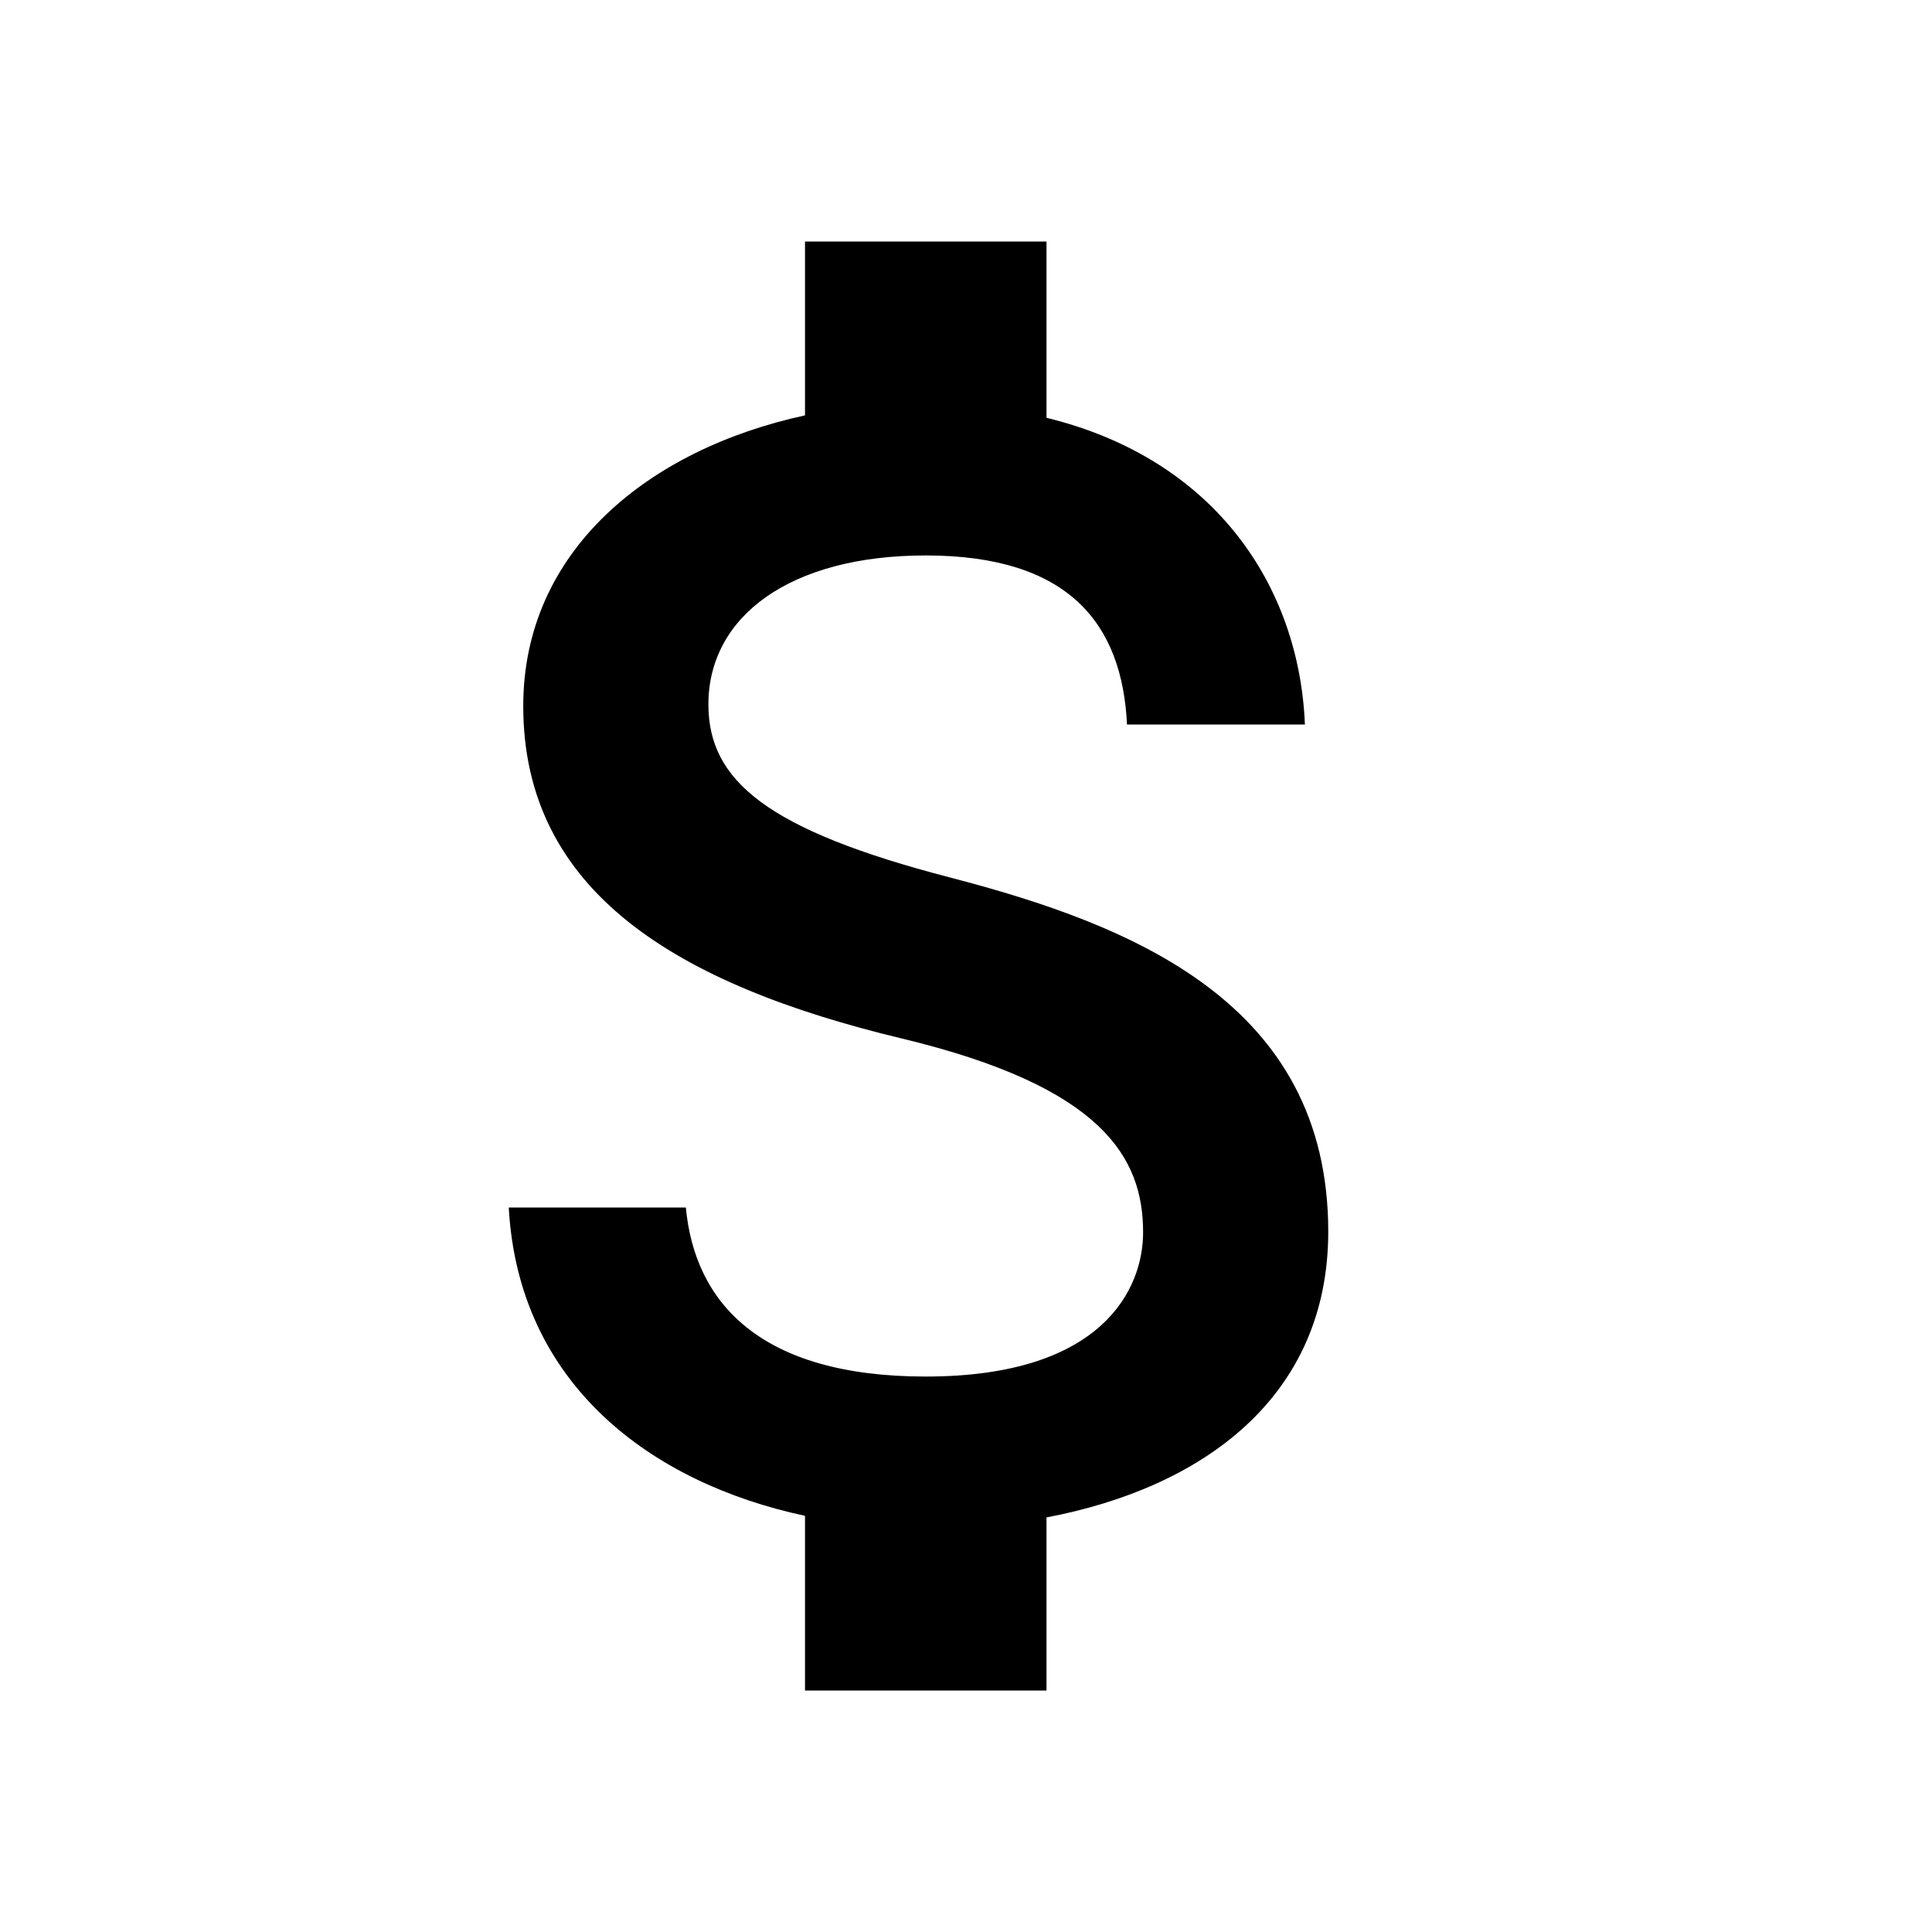
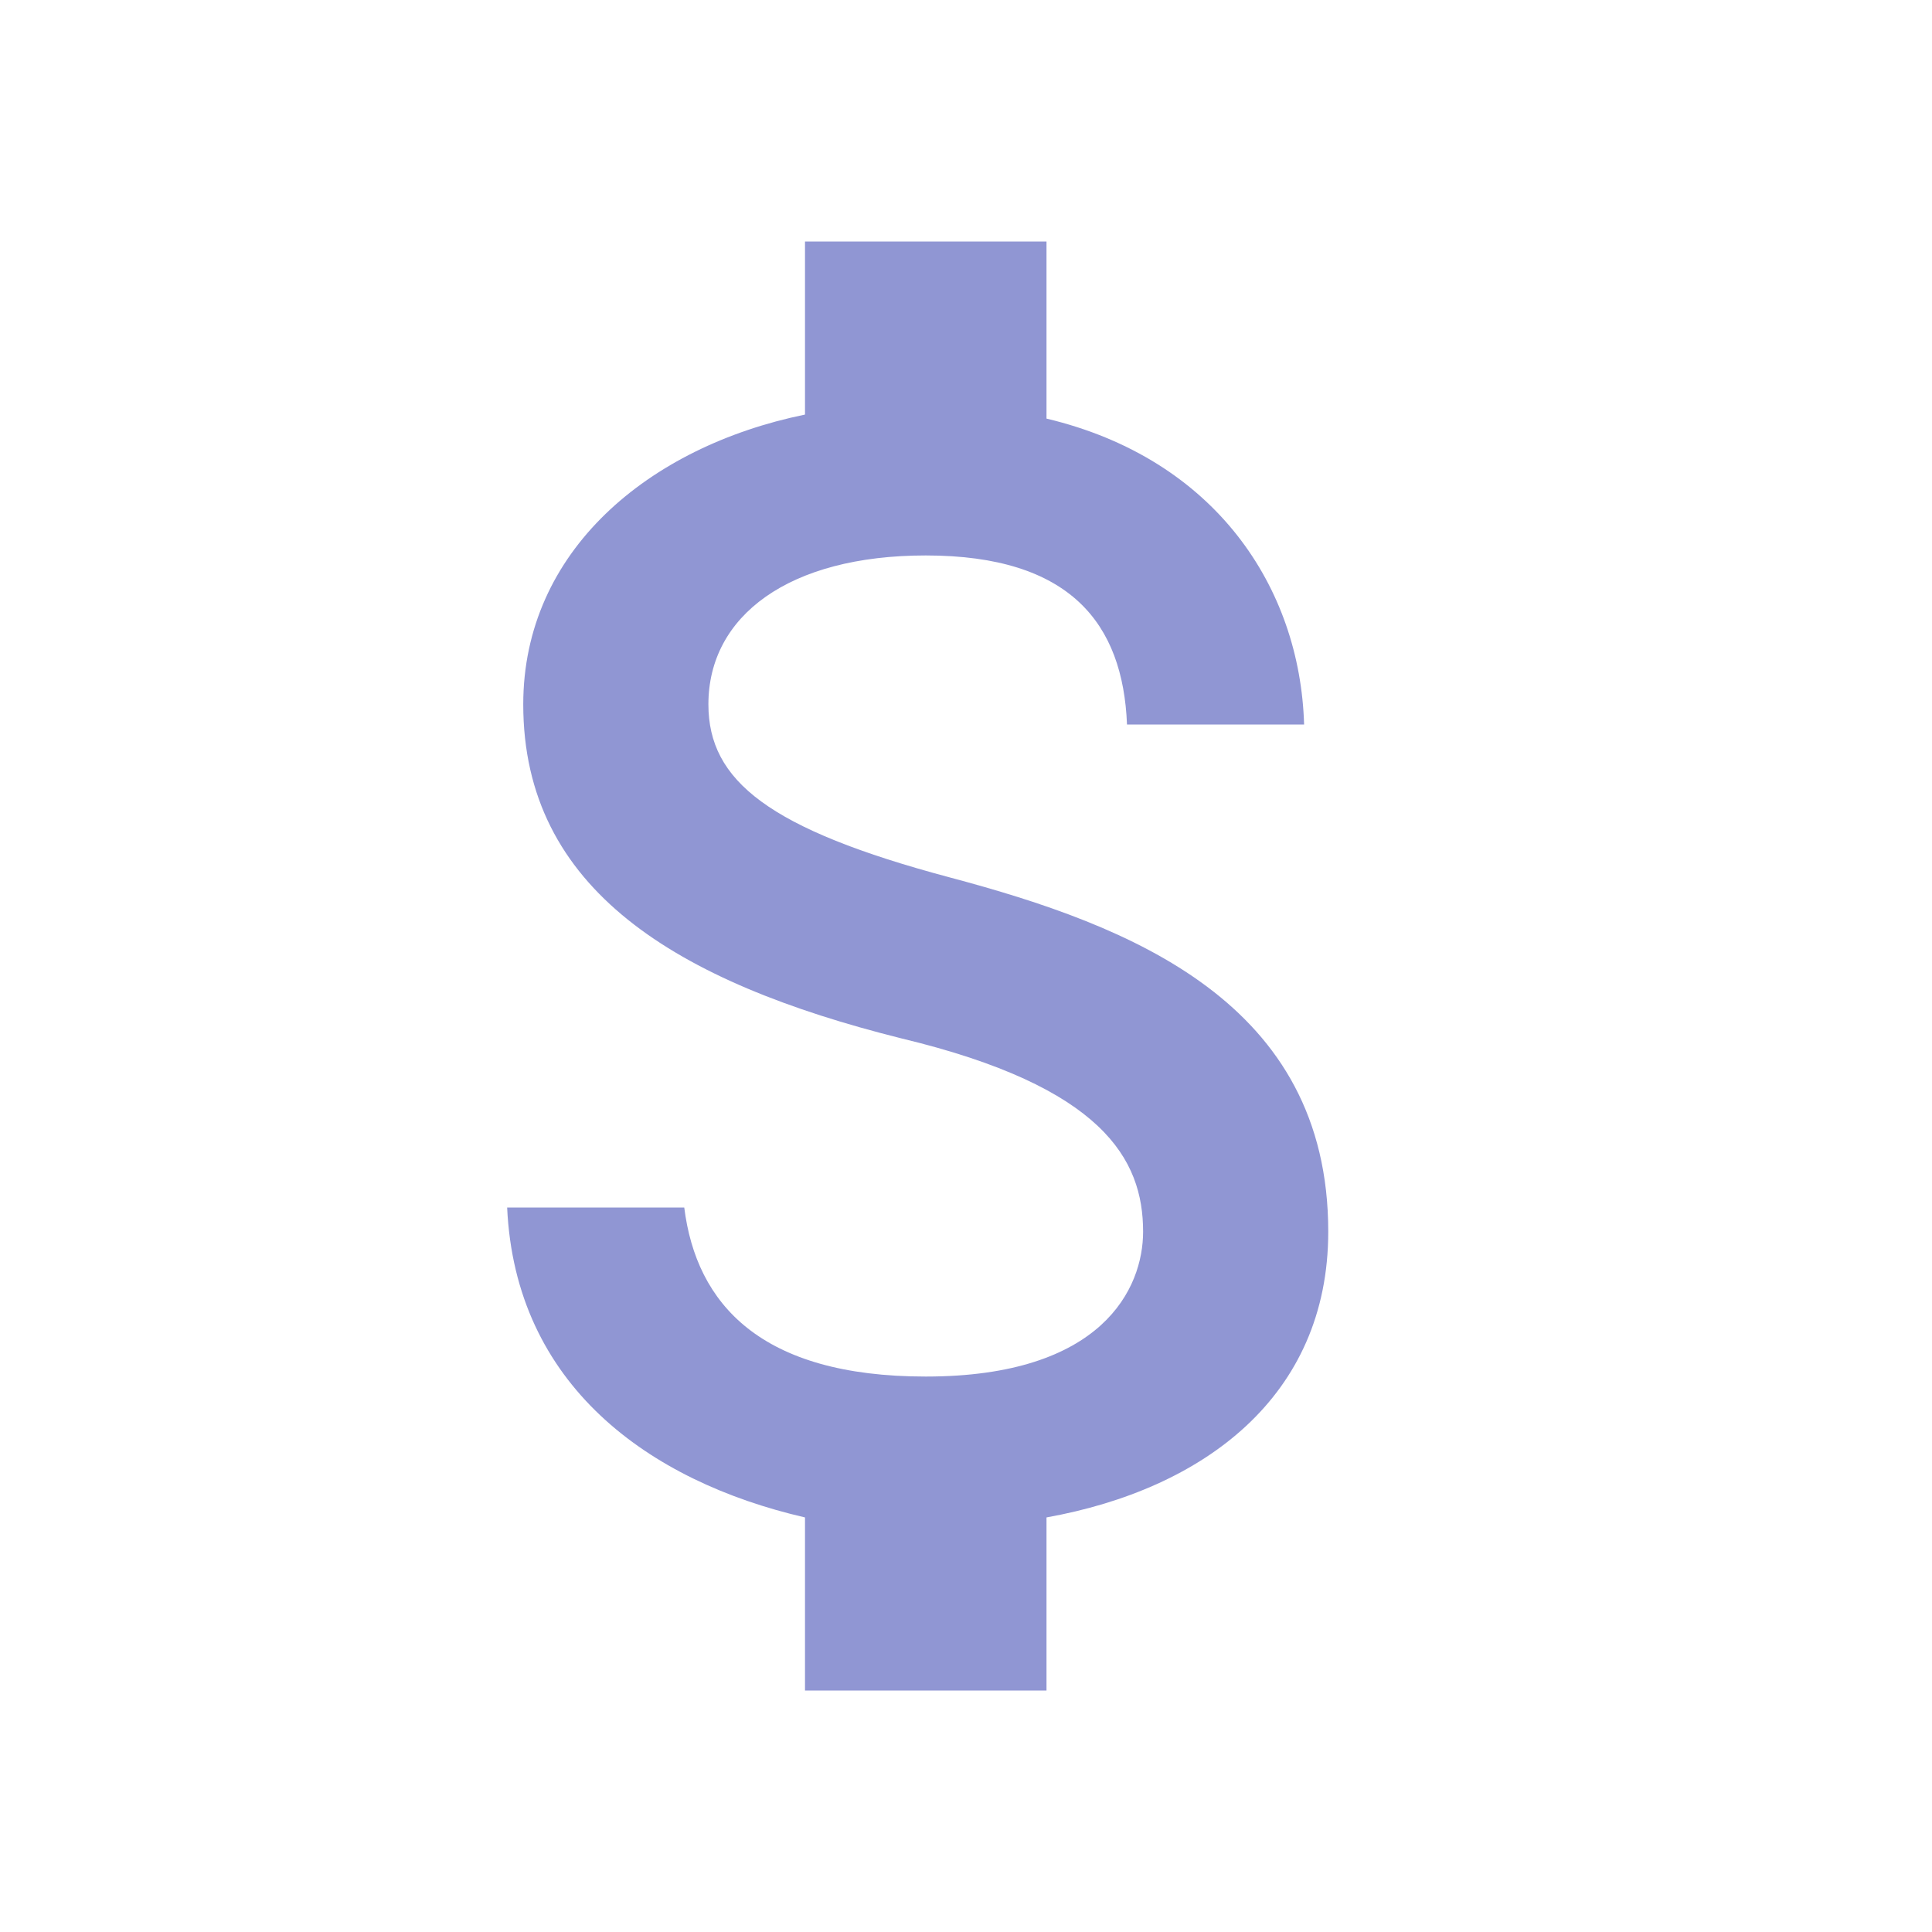
- <svg xmlns="http://www.w3.org/2000/svg" fill="#000000" height="48" viewBox="0 0 24 24" width="48">
-   <path d="M11.8 10.9c-2.27-.59-3-1.2-3-2.15 0-1.09 1.01-1.85 2.7-1.85 1.78 0 2.44.85 2.5 2.1h2.21c-.07-1.72-1.12-3.3-3.21-3.81V3h-3v2.16c-1.94.42-3.5 1.68-3.5 3.61 0 2.31 1.91 3.46 4.7 4.13 2.5.6 3 1.48 3 2.41 0 .69-.49 1.79-2.7 1.79-2.06 0-2.87-.92-2.98-2.1h-2.2c.12 2.19 1.76 3.42 3.68 3.83V21h3v-2.15c1.95-.37 3.5-1.5 3.5-3.55 0-2.84-2.43-3.81-4.7-4.4z" />
-   <path d="M0 0h24v24H0z" fill="none" />
+ <svg xmlns="http://www.w3.org/2000/svg" version="1.1" id="Layer_1" x="0px" y="0px" viewBox="-281 373 48 48" style="enable-background:new -281 373 48 48;" xml:space="preserve">
+   <style type="text/css">
+ 	.st0{fill:#9096D3;}
+ 	.st1{fill:none;}
+ </style>
+   <path class="st0" d="M-257.4,394.8c-4.5-1.2-6-2.4-6-4.3c0-2.2,2-3.7,5.4-3.7c3.6,0,4.9,1.7,5,4.2h4.4c-0.1-3.4-2.2-6.6-6.4-7.6V379  h-6v4.3c-3.9,0.8-7,3.4-7,7.2c0,4.6,3.8,6.9,9.4,8.3c5,1.2,6,3,6,4.8c0,1.4-1,3.6-5.4,3.6c-4.1,0-5.7-1.8-6-4.2h-4.4  c0.2,4.4,3.5,6.8,7.4,7.7v4.3h6v-4.3c3.9-0.7,7-3,7-7.1C-248,397.9-252.9,396-257.4,394.8z" />
+   <path class="st1" d="M-281,373h48v48h-48V373z" />
</svg>
